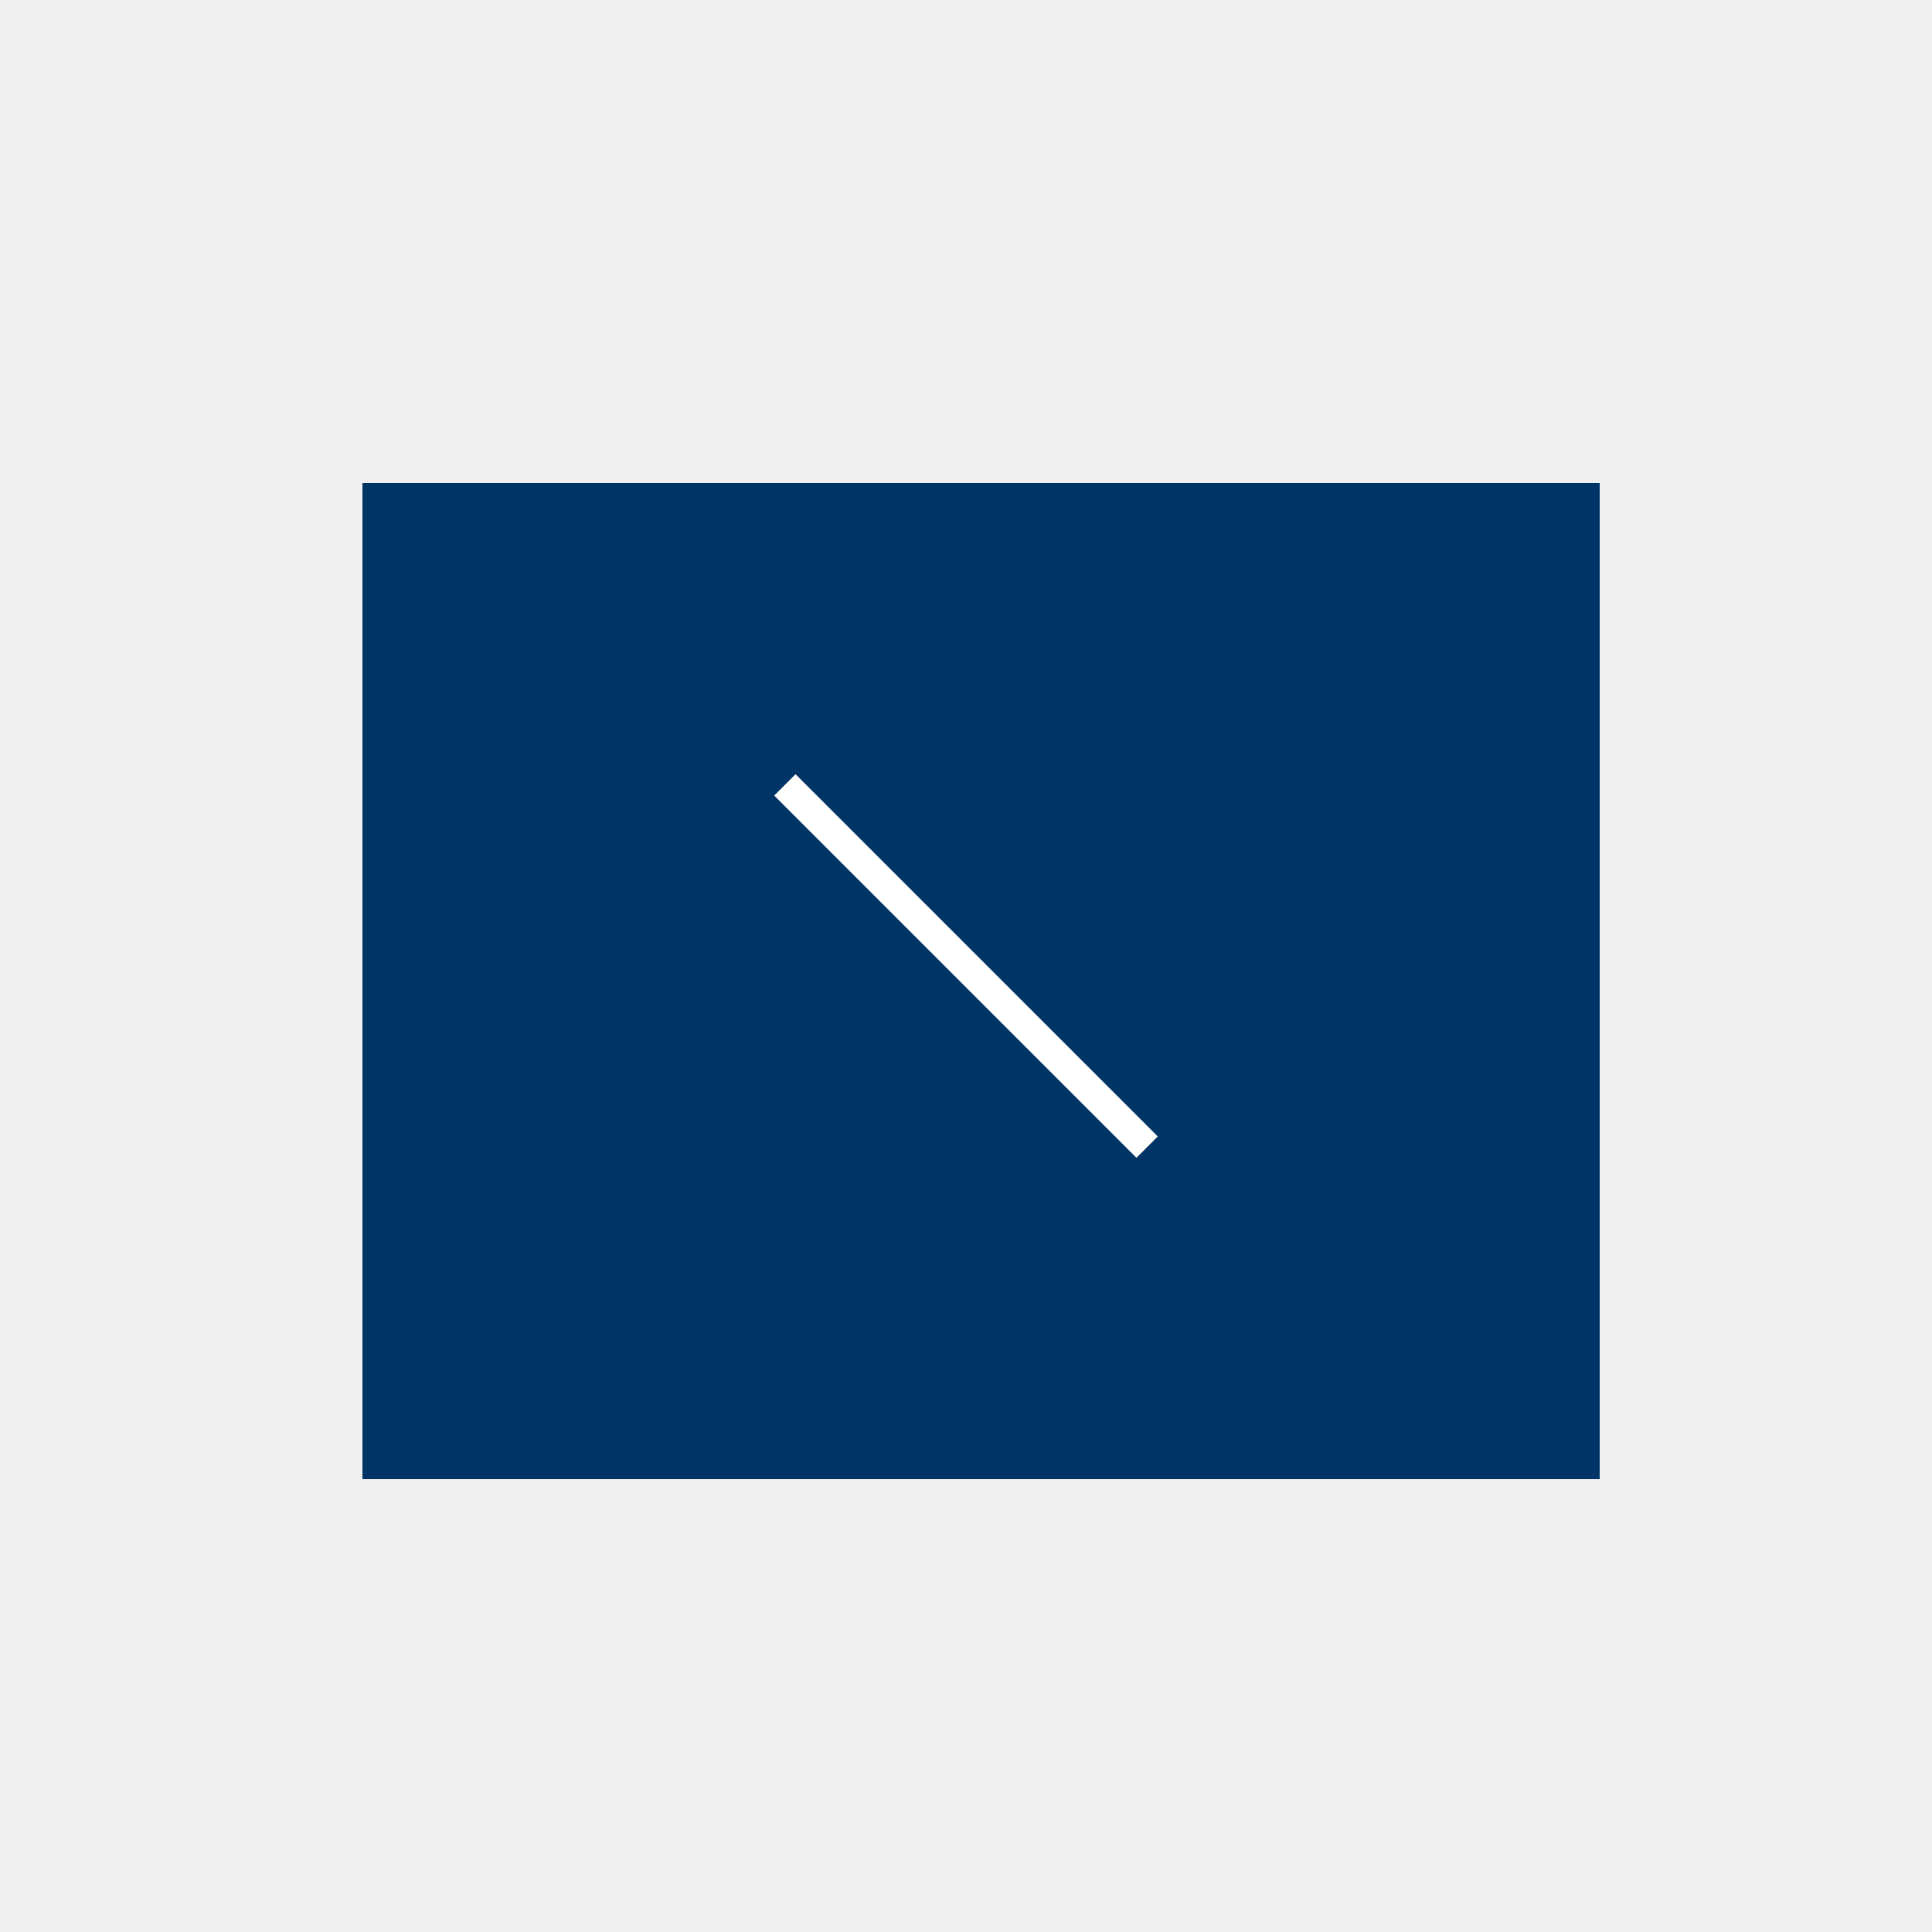
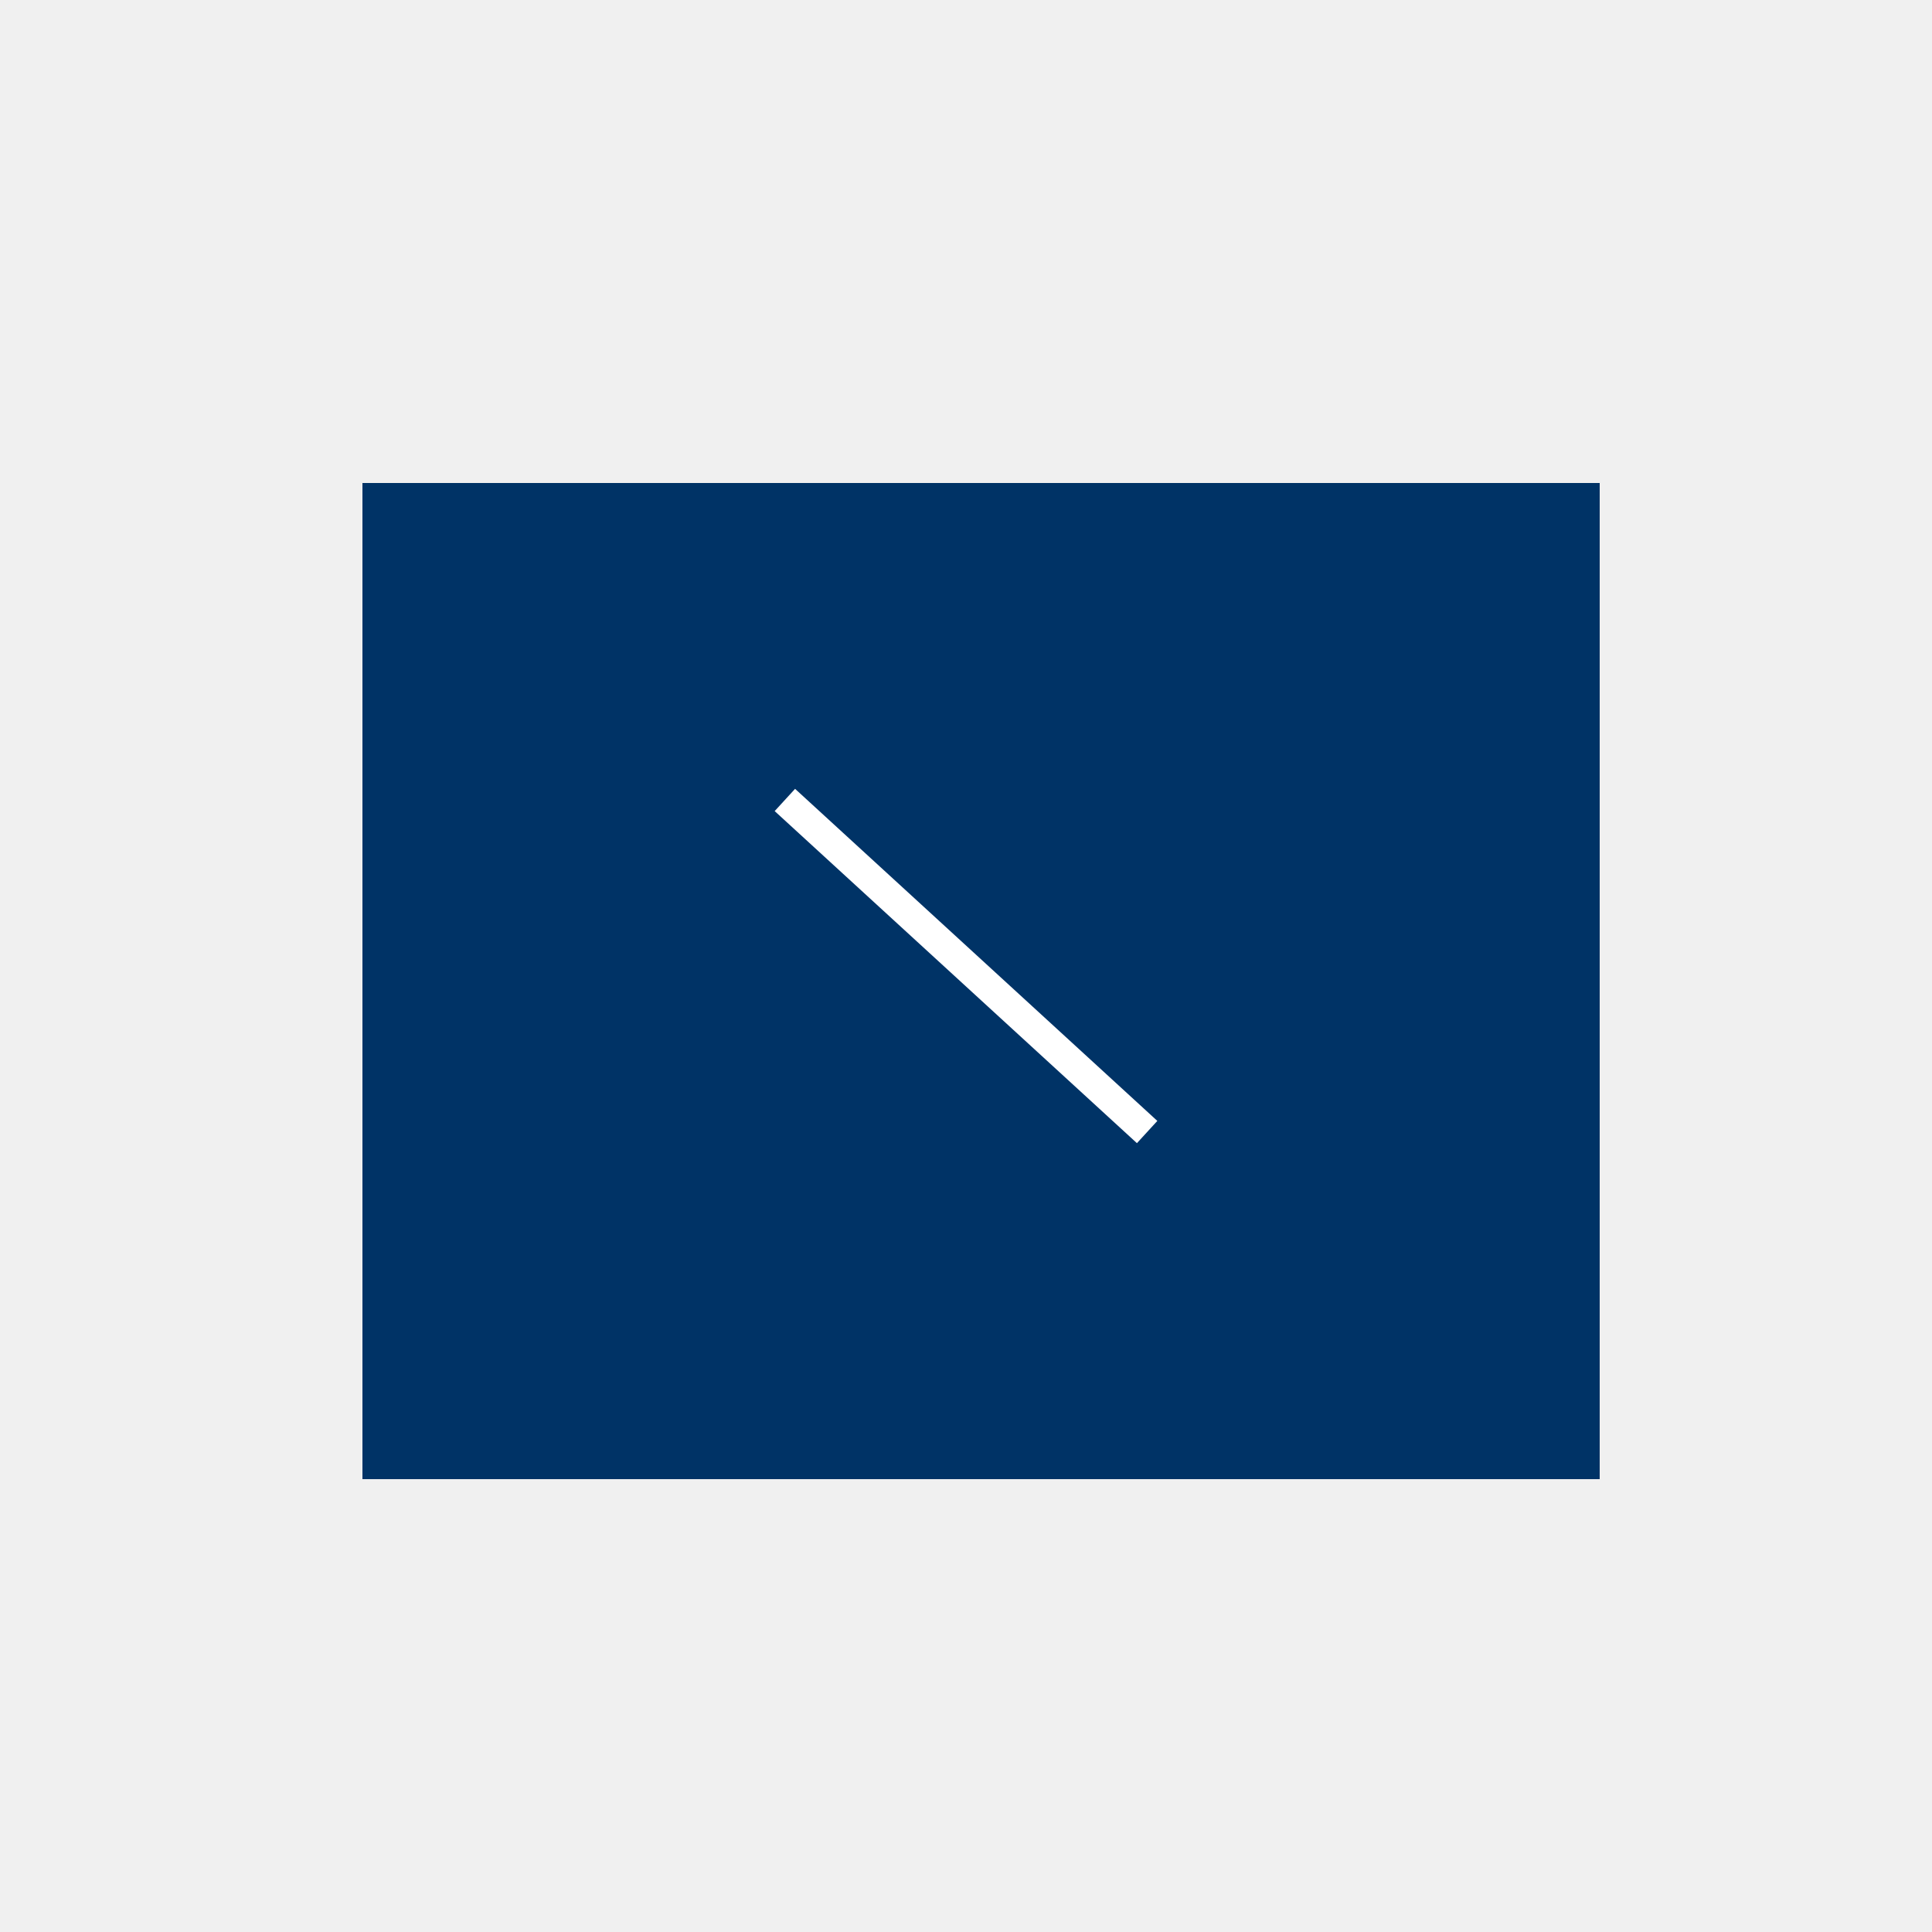
<svg xmlns="http://www.w3.org/2000/svg" viewBox="0 0 64 64" width="64" height="64">
  <rect x="12" y="16" width="41" height="33" rx="0" ry="0" fill="#003366" shape-rendering="crispEdges" />
-   <path d="M 26 26 L 38 38" fill="none" stroke="#ffffff" stroke-width="1" stroke-linecap="butt" stroke-linejoin="round" />
+   <path d="M 26 26.5 L 38 37.5" fill="none" stroke="#ffffff" stroke-width="1" stroke-linecap="butt" stroke-linejoin="round" />
</svg>
